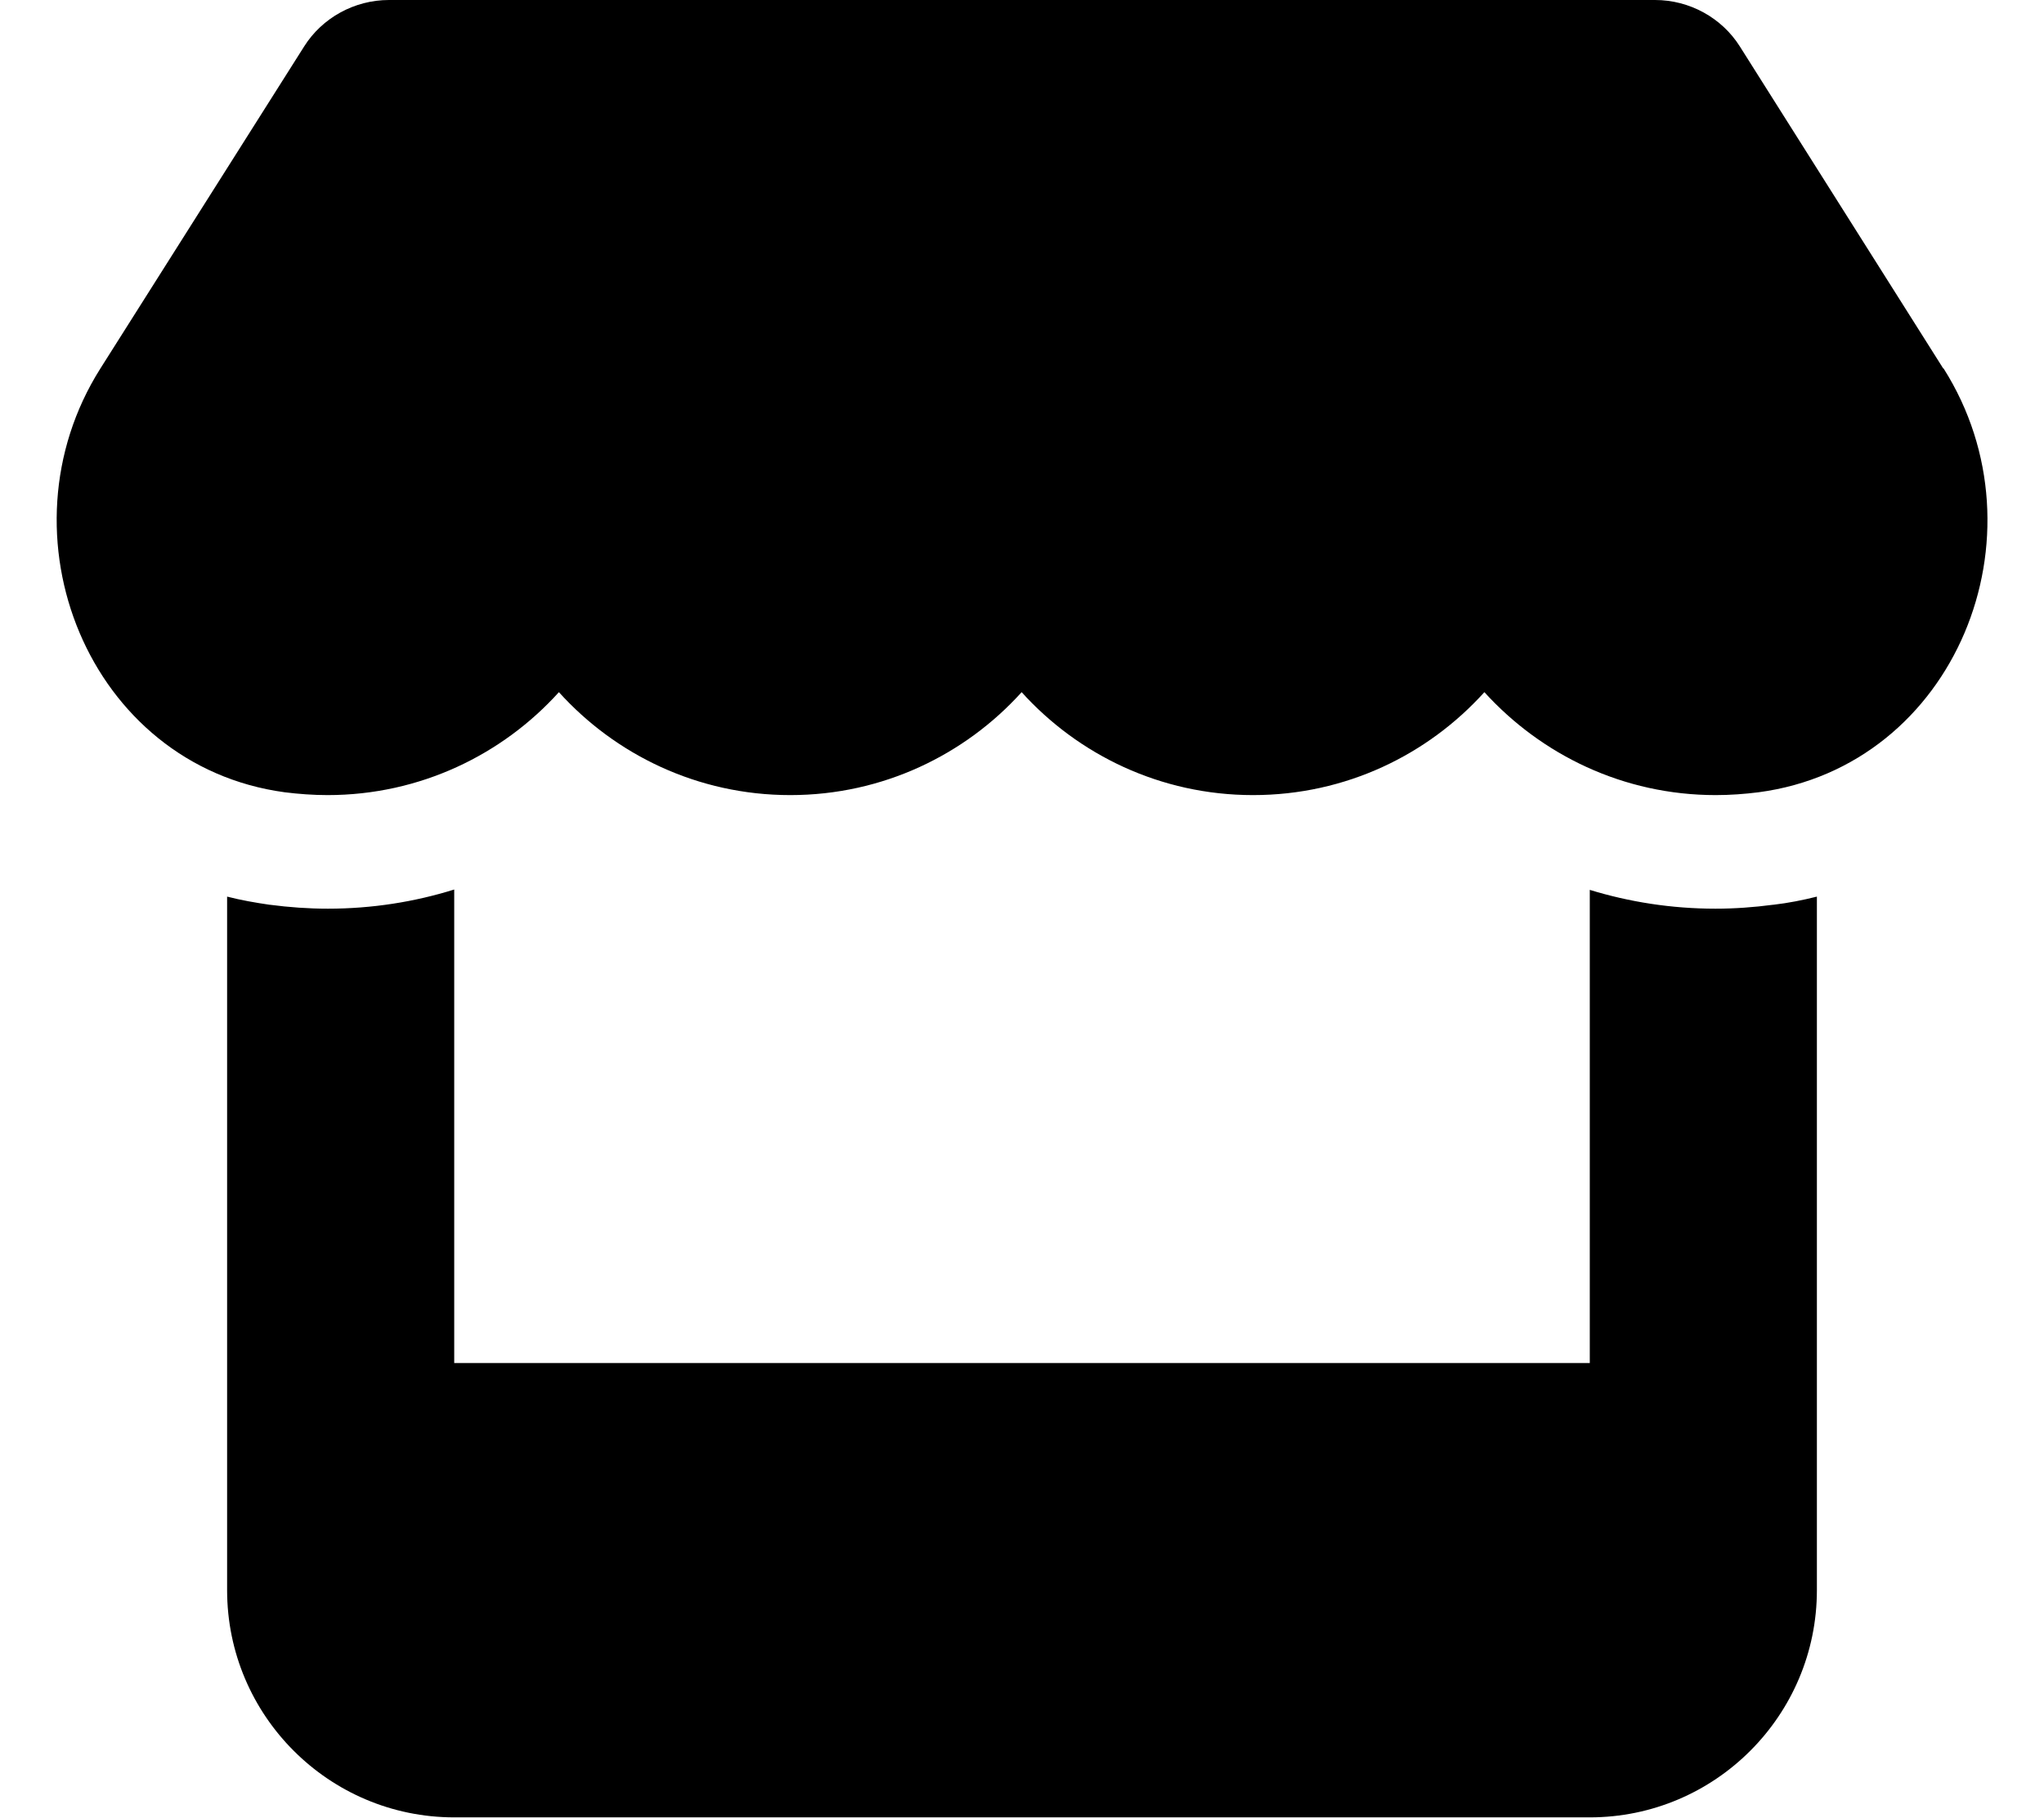
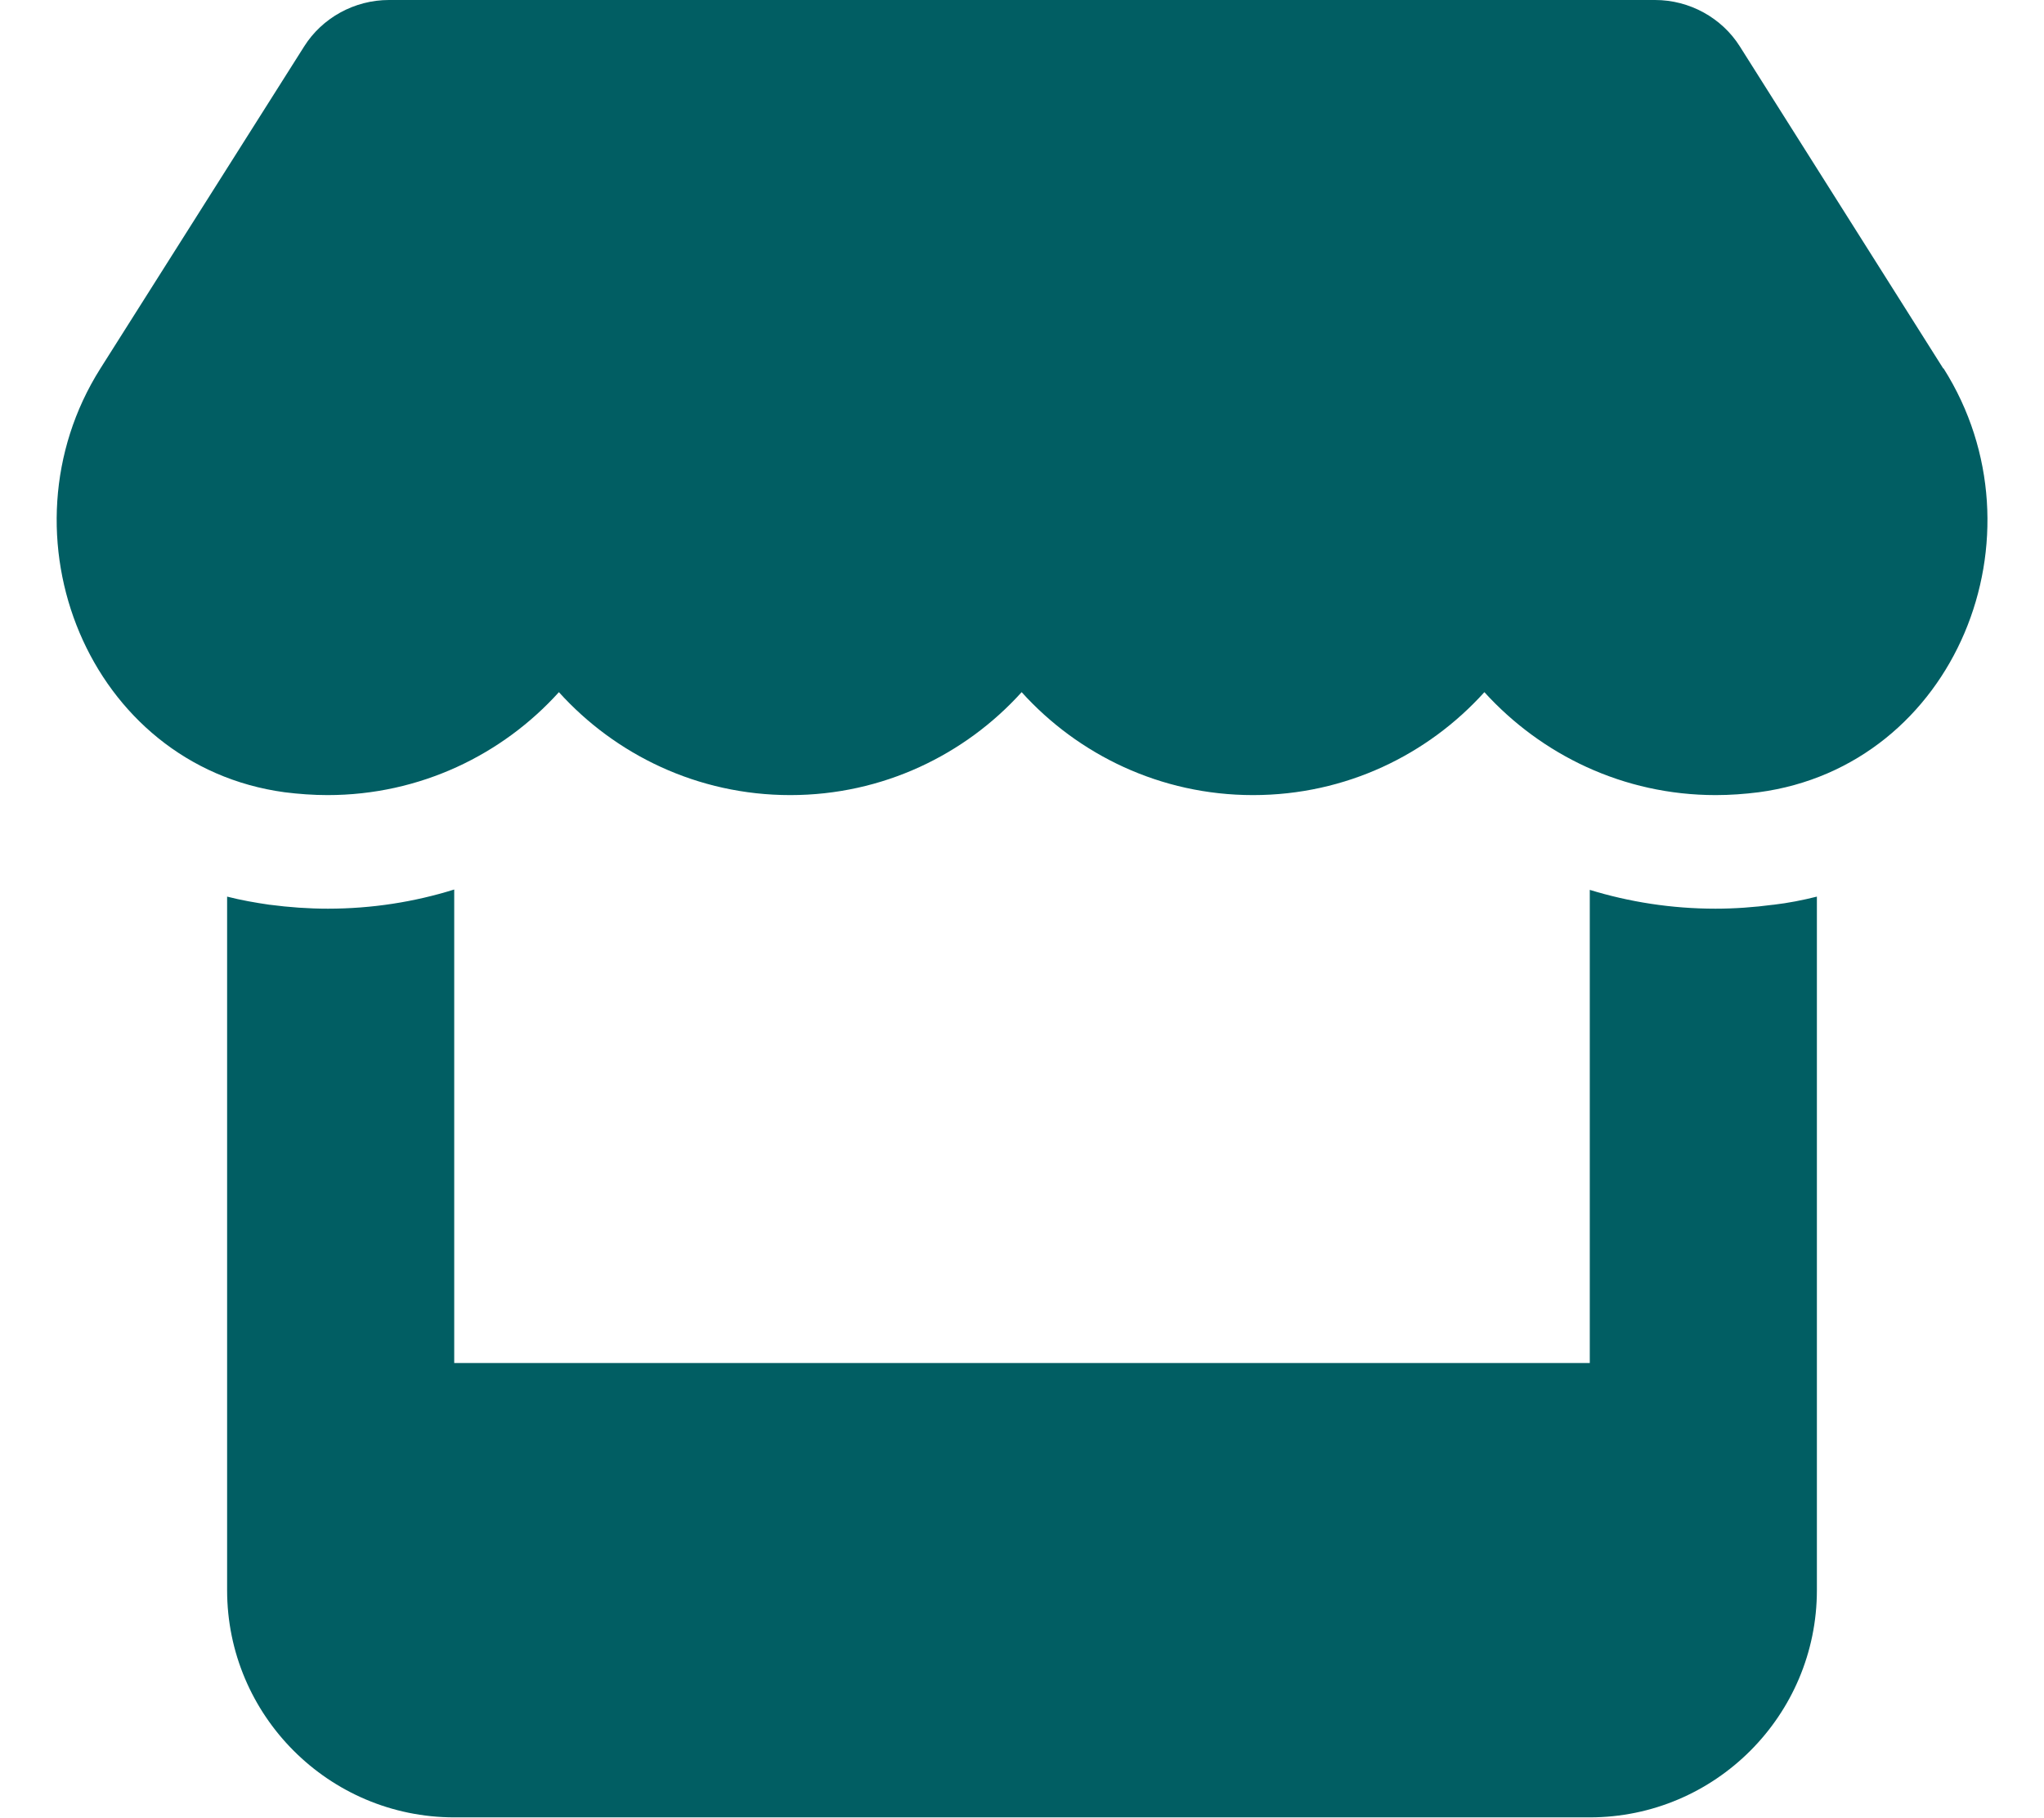
- <svg xmlns="http://www.w3.org/2000/svg" viewBox="0 0 576 512">
+ <svg xmlns="http://www.w3.org/2000/svg" style="fill: #015e63;" viewBox="0 0 576 512">
  <path d="M547.6 103.8L490.3 13.1C485.2 5 476.1 0 466.4 0L109.6 0C99.9 0 90.8 5 85.7 13.1L28.3 103.8c-29.6 46.8-3.4 111.9 51.9 119.4c4 .5 8.1 .8 12.1 .8c26.1 0 49.3-11.4 65.2-29c15.9 17.6 39.1 29 65.2 29c26.1 0 49.3-11.4 65.2-29c15.9 17.6 39.1 29 65.2 29c26.2 0 49.3-11.4 65.2-29c16 17.6 39.1 29 65.2 29c4.1 0 8.1-.3 12.1-.8c55.5-7.4 81.8-72.5 52.1-119.4zM499.7 254.9c0 0 0 0-.1 0c-5.3 .7-10.7 1.1-16.2 1.1c-12.4 0-24.3-1.9-35.4-5.3L448 384l-320 0 0-133.4c-11.2 3.5-23.2 5.4-35.6 5.4c-5.5 0-11-.4-16.3-1.1l-.1 0c-4.1-.6-8.1-1.3-12-2.3L64 384l0 64c0 35.3 28.7 64 64 64l320 0c35.3 0 64-28.7 64-64l0-64 0-131.4c-4 1-8 1.8-12.3 2.3z" />
</svg>
